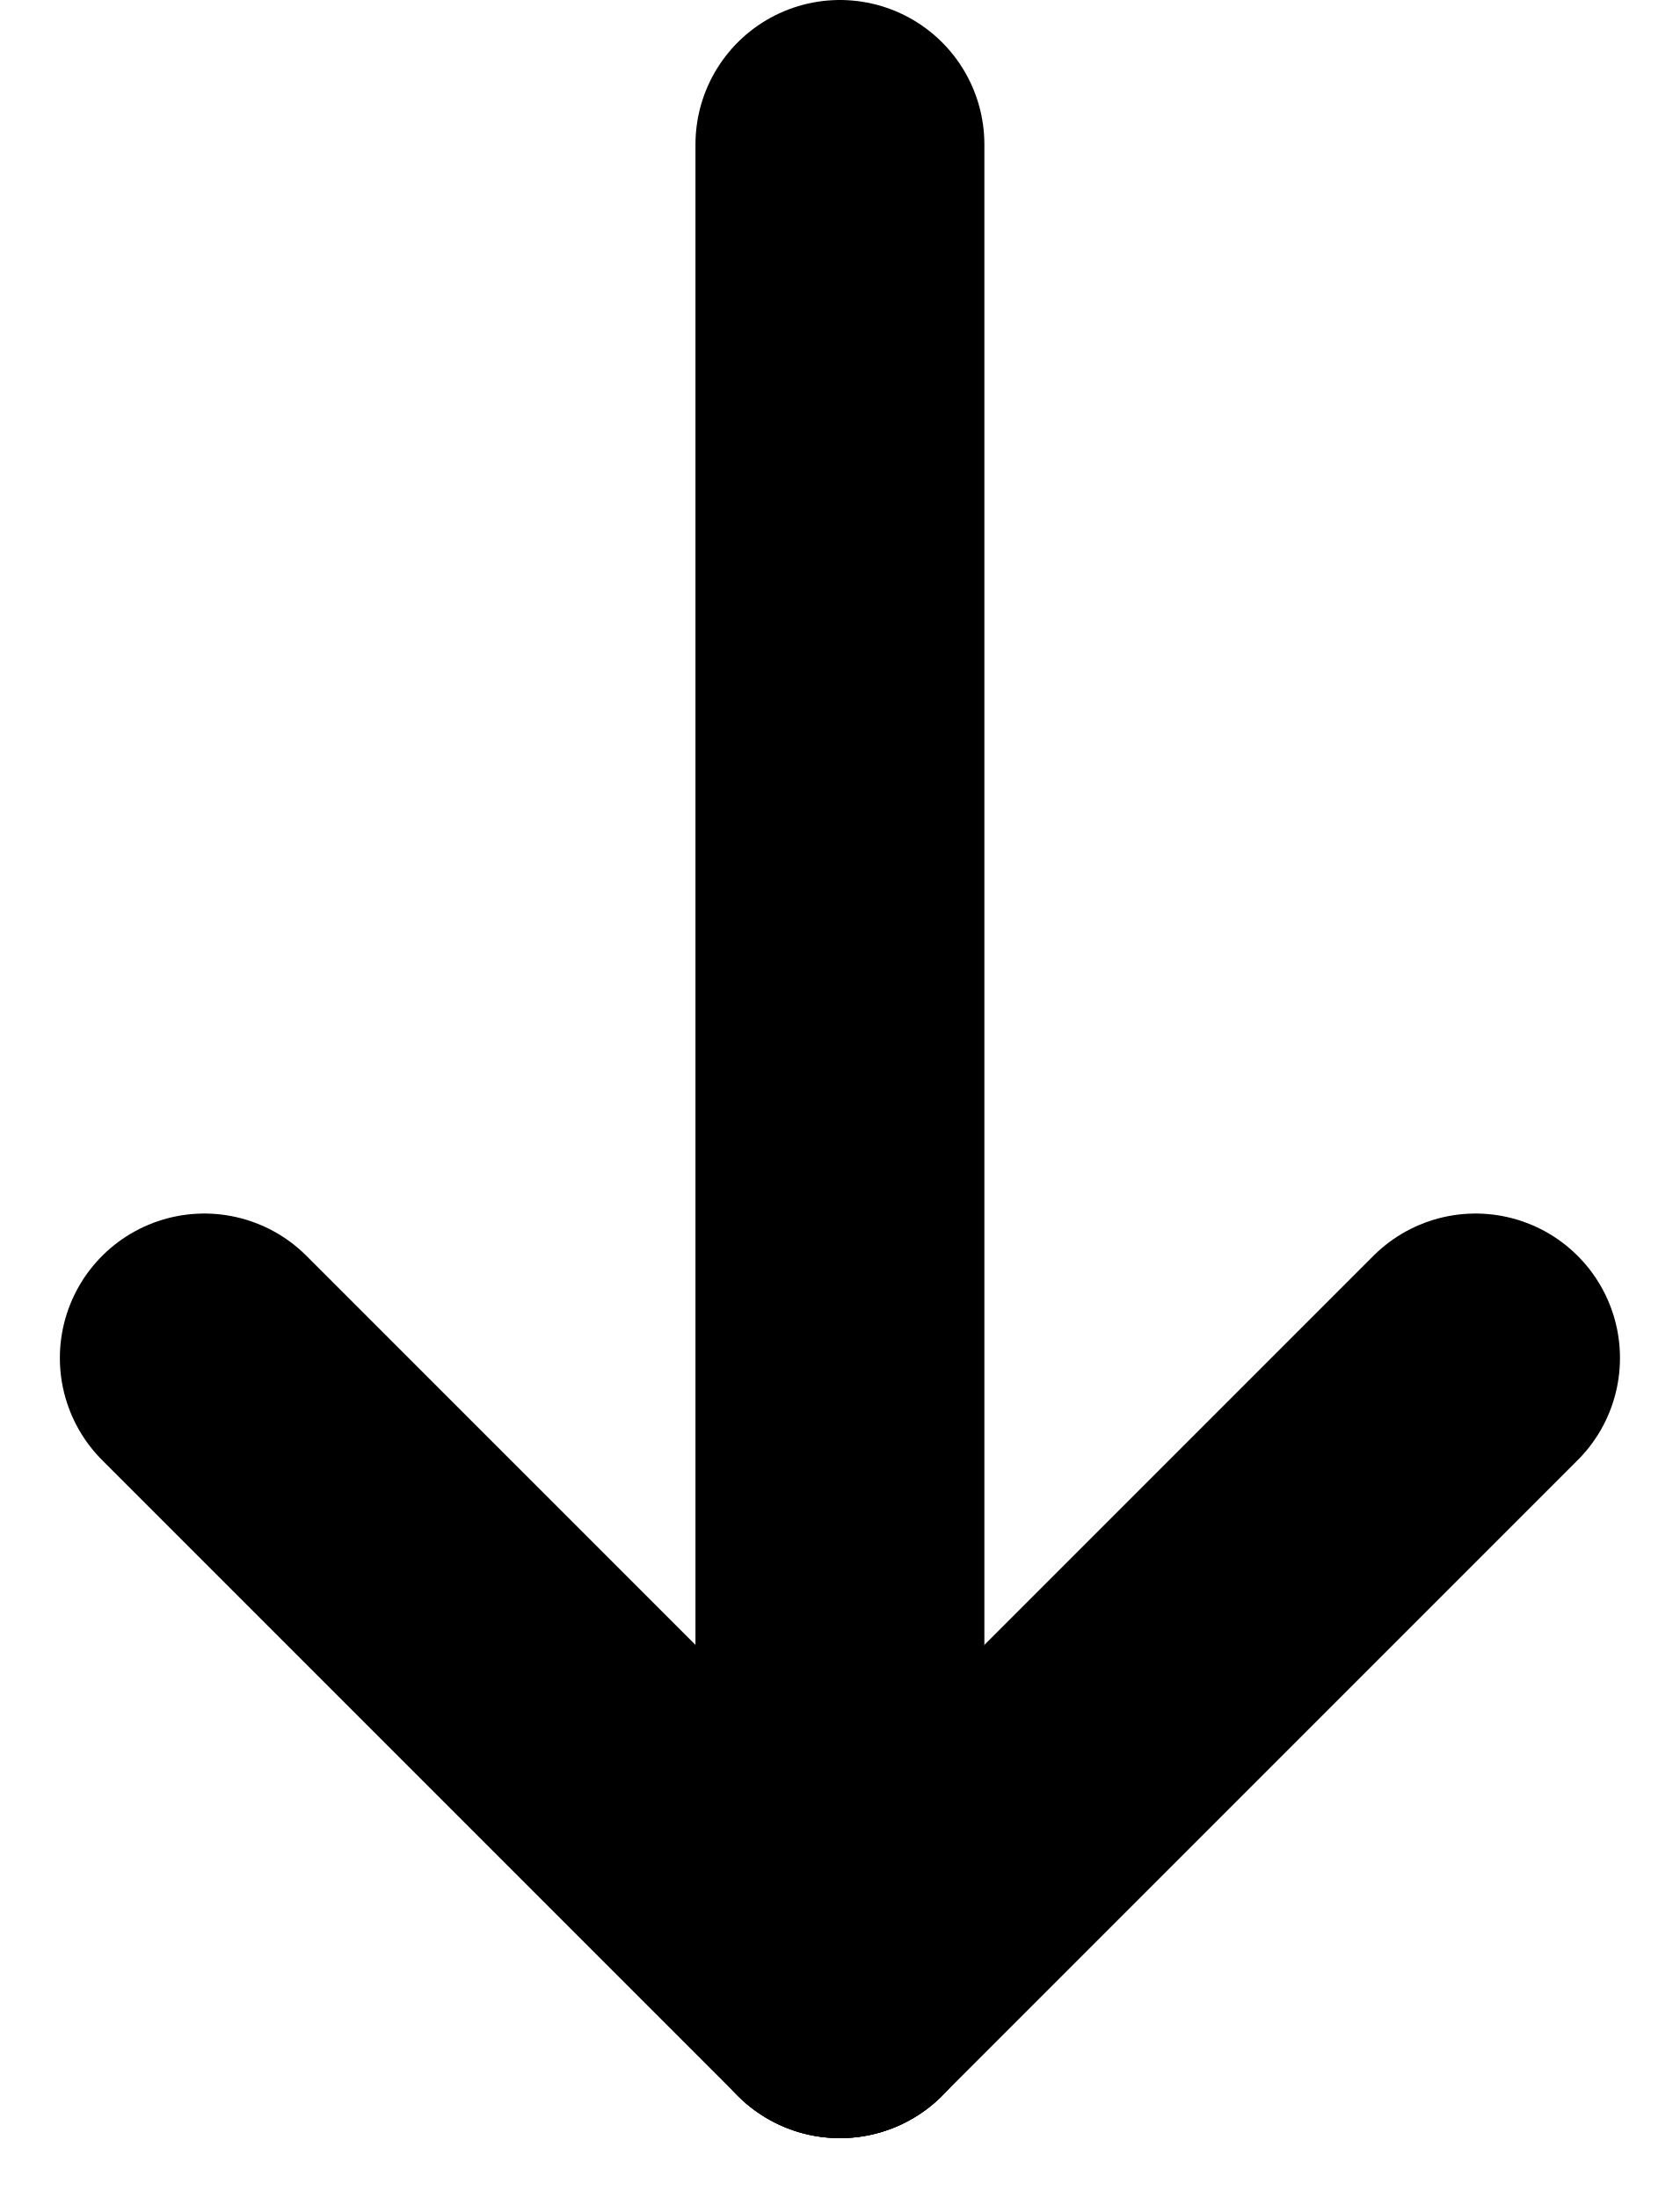
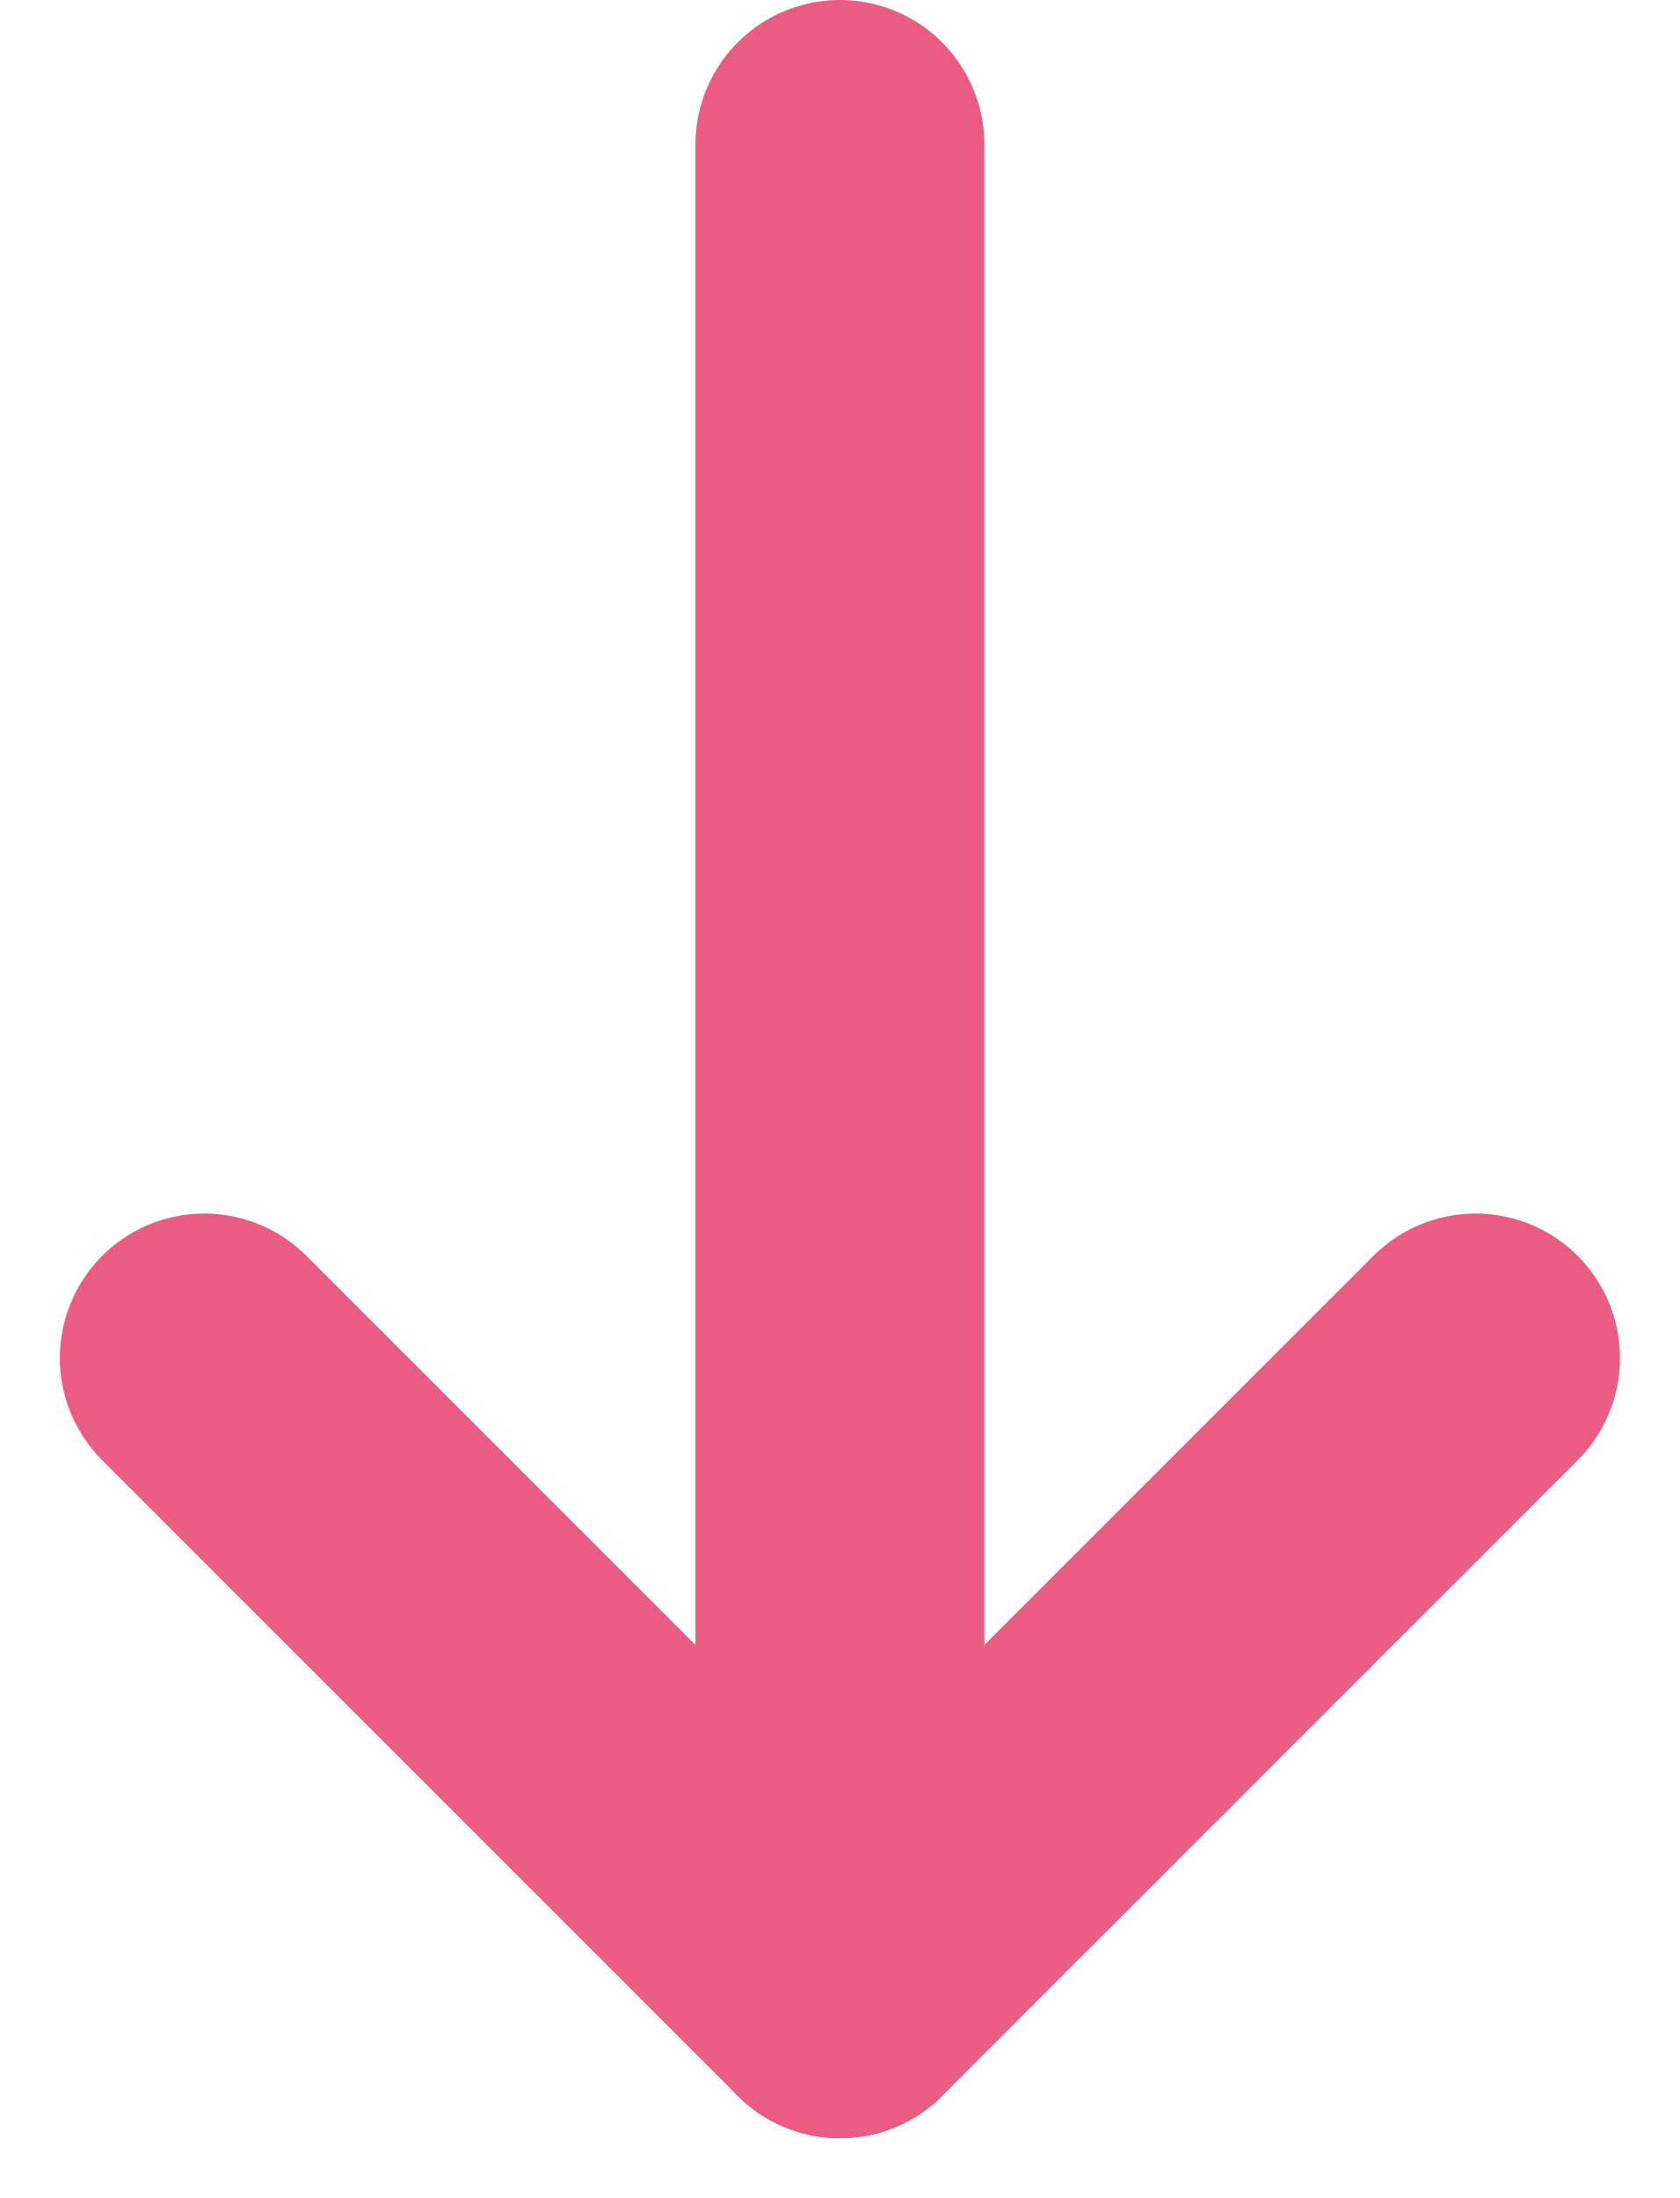
<svg xmlns="http://www.w3.org/2000/svg" width="29.071" height="38.036" viewBox="0 0 29.071 38.036">
  <g id="Group_1" data-name="Group 1" transform="translate(-10.964 -9)">
-     <line id="Line_1" data-name="Line 1" y2="32" transform="translate(25.5 11.5)" fill="none" stroke="#000000" stroke-linecap="round" stroke-width="5" />
-     <line id="Line_2" data-name="Line 2" x1="11" y2="11" transform="translate(25.5 32.5)" fill="none" stroke="#000000" stroke-linecap="round" stroke-width="5" />
-     <line id="Line_3" data-name="Line 3" x2="11" y2="11" transform="translate(14.5 32.5)" fill="none" stroke="#000000" stroke-linecap="round" stroke-width="5" />
+     <line id="Line_1" data-name="Line 1" y2="32" transform="translate(25.5 11.5)" fill="none" stroke="#EA5C82" stroke-linecap="round" stroke-width="5" />
+     <line id="Line_2" data-name="Line 2" x1="11" y2="11" transform="translate(25.5 32.5)" fill="none" stroke="#EA5C82" stroke-linecap="round" stroke-width="5" />
+     <line id="Line_3" data-name="Line 3" x2="11" y2="11" transform="translate(14.5 32.5)" fill="none" stroke="#EA5C82" stroke-linecap="round" stroke-width="5" />
  </g>
</svg>
